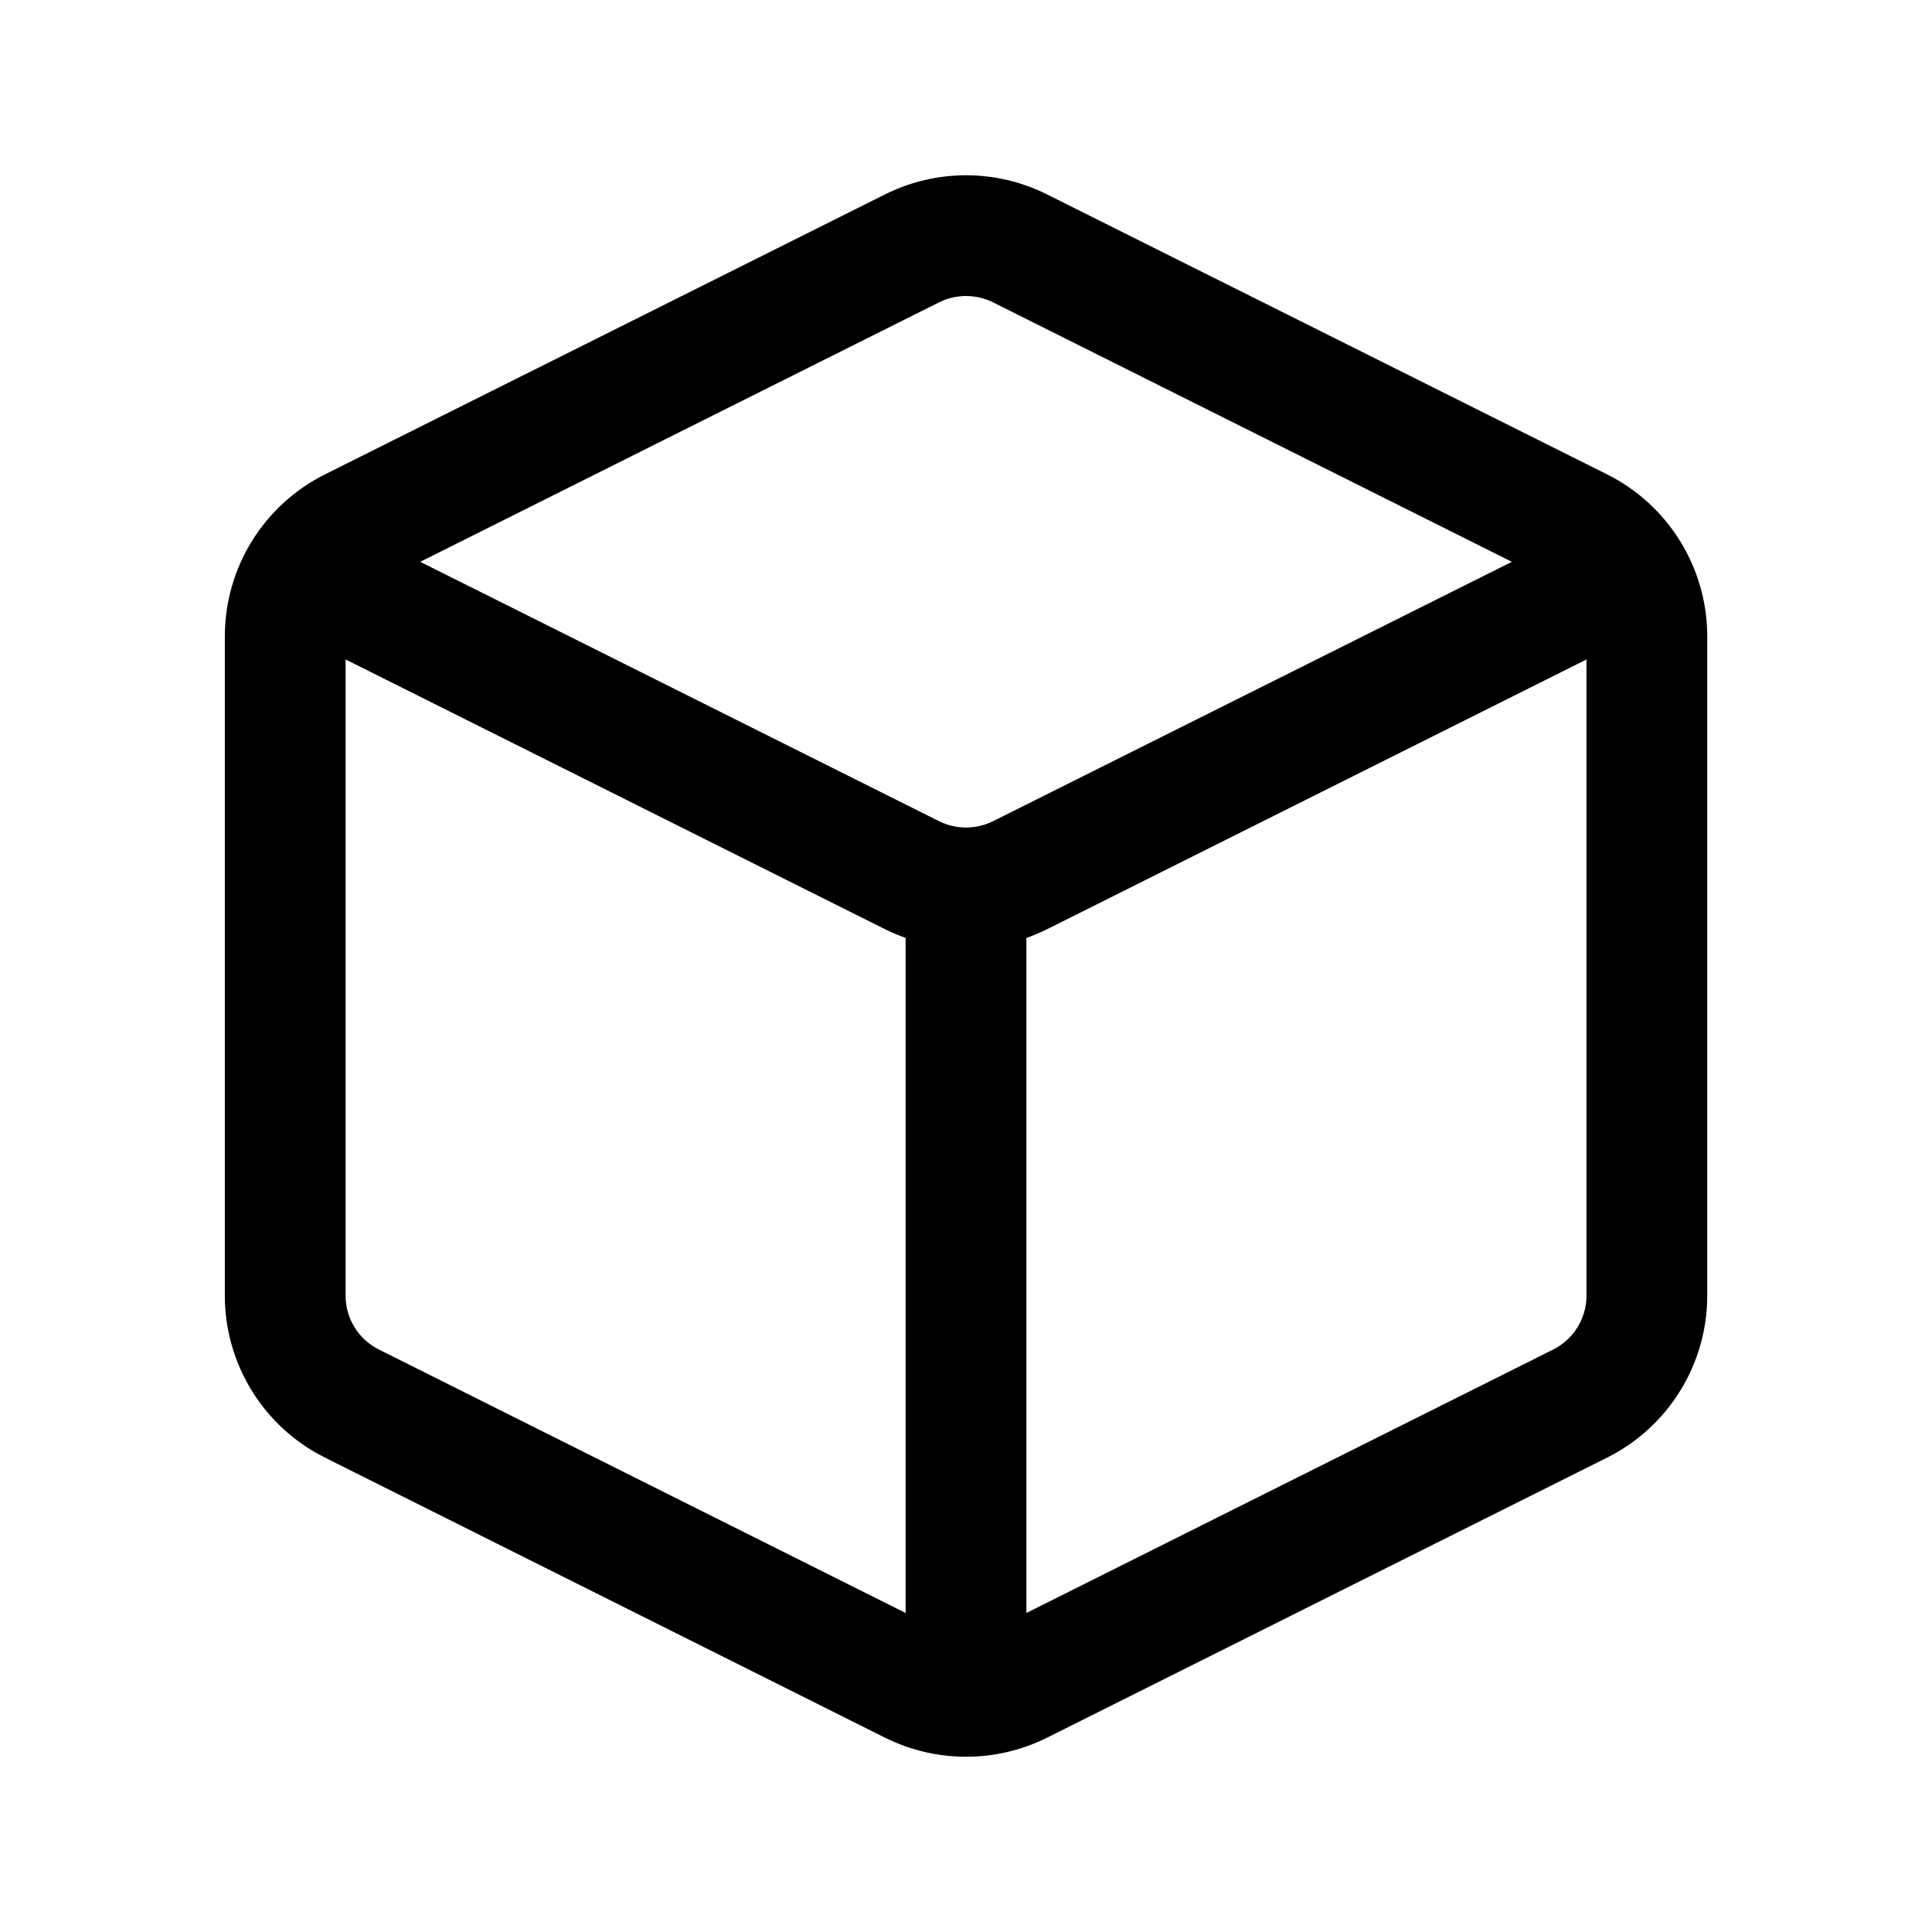
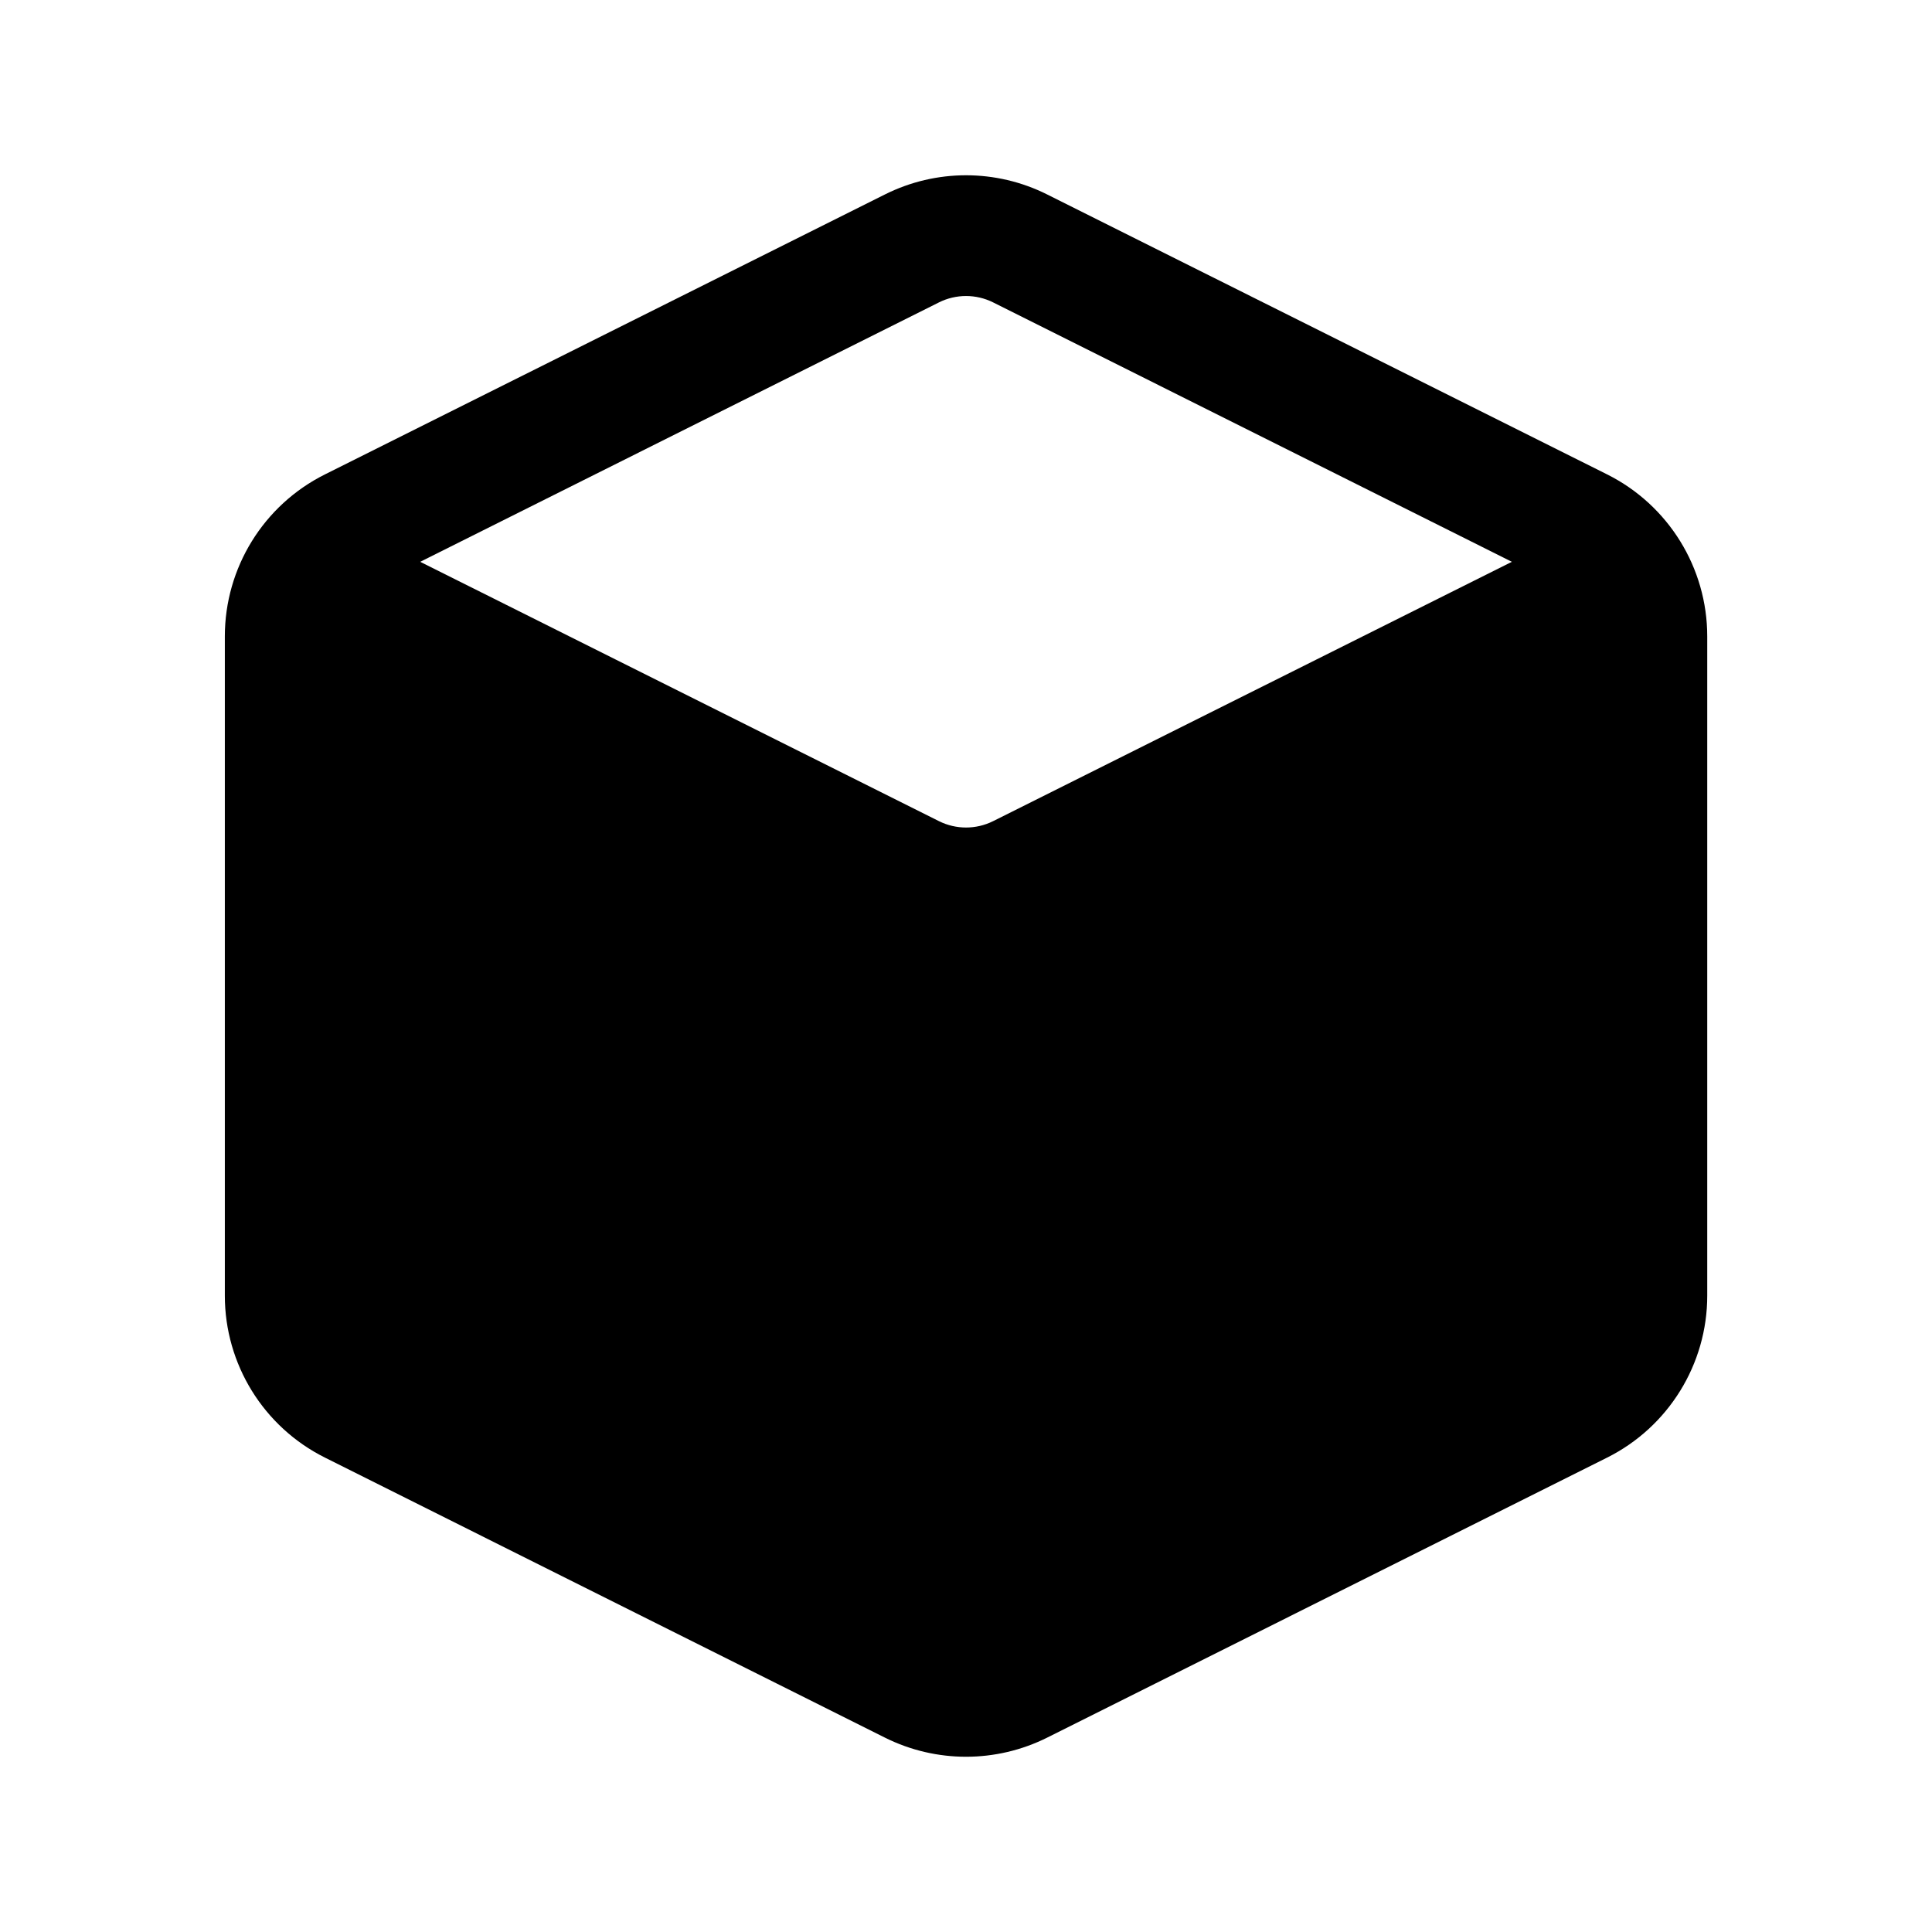
<svg xmlns="http://www.w3.org/2000/svg" width="24" height="24" viewBox="0 0 24 24" fill="none">
-   <path fill-rule="evenodd" clip-rule="evenodd" d="M11.665 3.756C11.876 3.651 12.125 3.651 12.336 3.756L18.781 6.979L12.336 10.201C12.125 10.306 11.876 10.306 11.665 10.201L5.22 6.979L11.665 3.756ZM4.293 8.192V16.095C4.293 16.379 4.453 16.638 4.708 16.765L11.25 20.037V11.651C11.163 11.62 11.078 11.584 10.994 11.543L4.293 8.192ZM12.75 20.037L19.293 16.765C19.547 16.638 19.708 16.379 19.708 16.095V8.192L13.007 11.543C12.923 11.584 12.837 11.621 12.75 11.652V20.037ZM13.007 2.415C12.373 2.098 11.628 2.098 10.994 2.415L4.037 5.893C3.274 6.274 2.793 7.053 2.793 7.906V16.095C2.793 16.947 3.274 17.726 4.037 18.107L10.994 21.586L11.33 20.915L10.994 21.586C11.628 21.902 12.373 21.902 13.007 21.586L19.964 18.107C20.726 17.726 21.208 16.947 21.208 16.095V7.906C21.208 7.053 20.726 6.274 19.964 5.893L13.007 2.415Z" fill="currentColor" />
+   <path fillRule="evenodd" clipRule="evenodd" d="M11.665 3.756C11.876 3.651 12.125 3.651 12.336 3.756L18.781 6.979L12.336 10.201C12.125 10.306 11.876 10.306 11.665 10.201L5.22 6.979L11.665 3.756ZM4.293 8.192V16.095C4.293 16.379 4.453 16.638 4.708 16.765L11.25 20.037V11.651C11.163 11.62 11.078 11.584 10.994 11.543L4.293 8.192ZM12.75 20.037L19.293 16.765C19.547 16.638 19.708 16.379 19.708 16.095V8.192L13.007 11.543C12.923 11.584 12.837 11.621 12.75 11.652V20.037ZM13.007 2.415C12.373 2.098 11.628 2.098 10.994 2.415L4.037 5.893C3.274 6.274 2.793 7.053 2.793 7.906V16.095C2.793 16.947 3.274 17.726 4.037 18.107L10.994 21.586L11.33 20.915L10.994 21.586C11.628 21.902 12.373 21.902 13.007 21.586L19.964 18.107C20.726 17.726 21.208 16.947 21.208 16.095V7.906C21.208 7.053 20.726 6.274 19.964 5.893L13.007 2.415Z" fill="currentColor" />
</svg>
